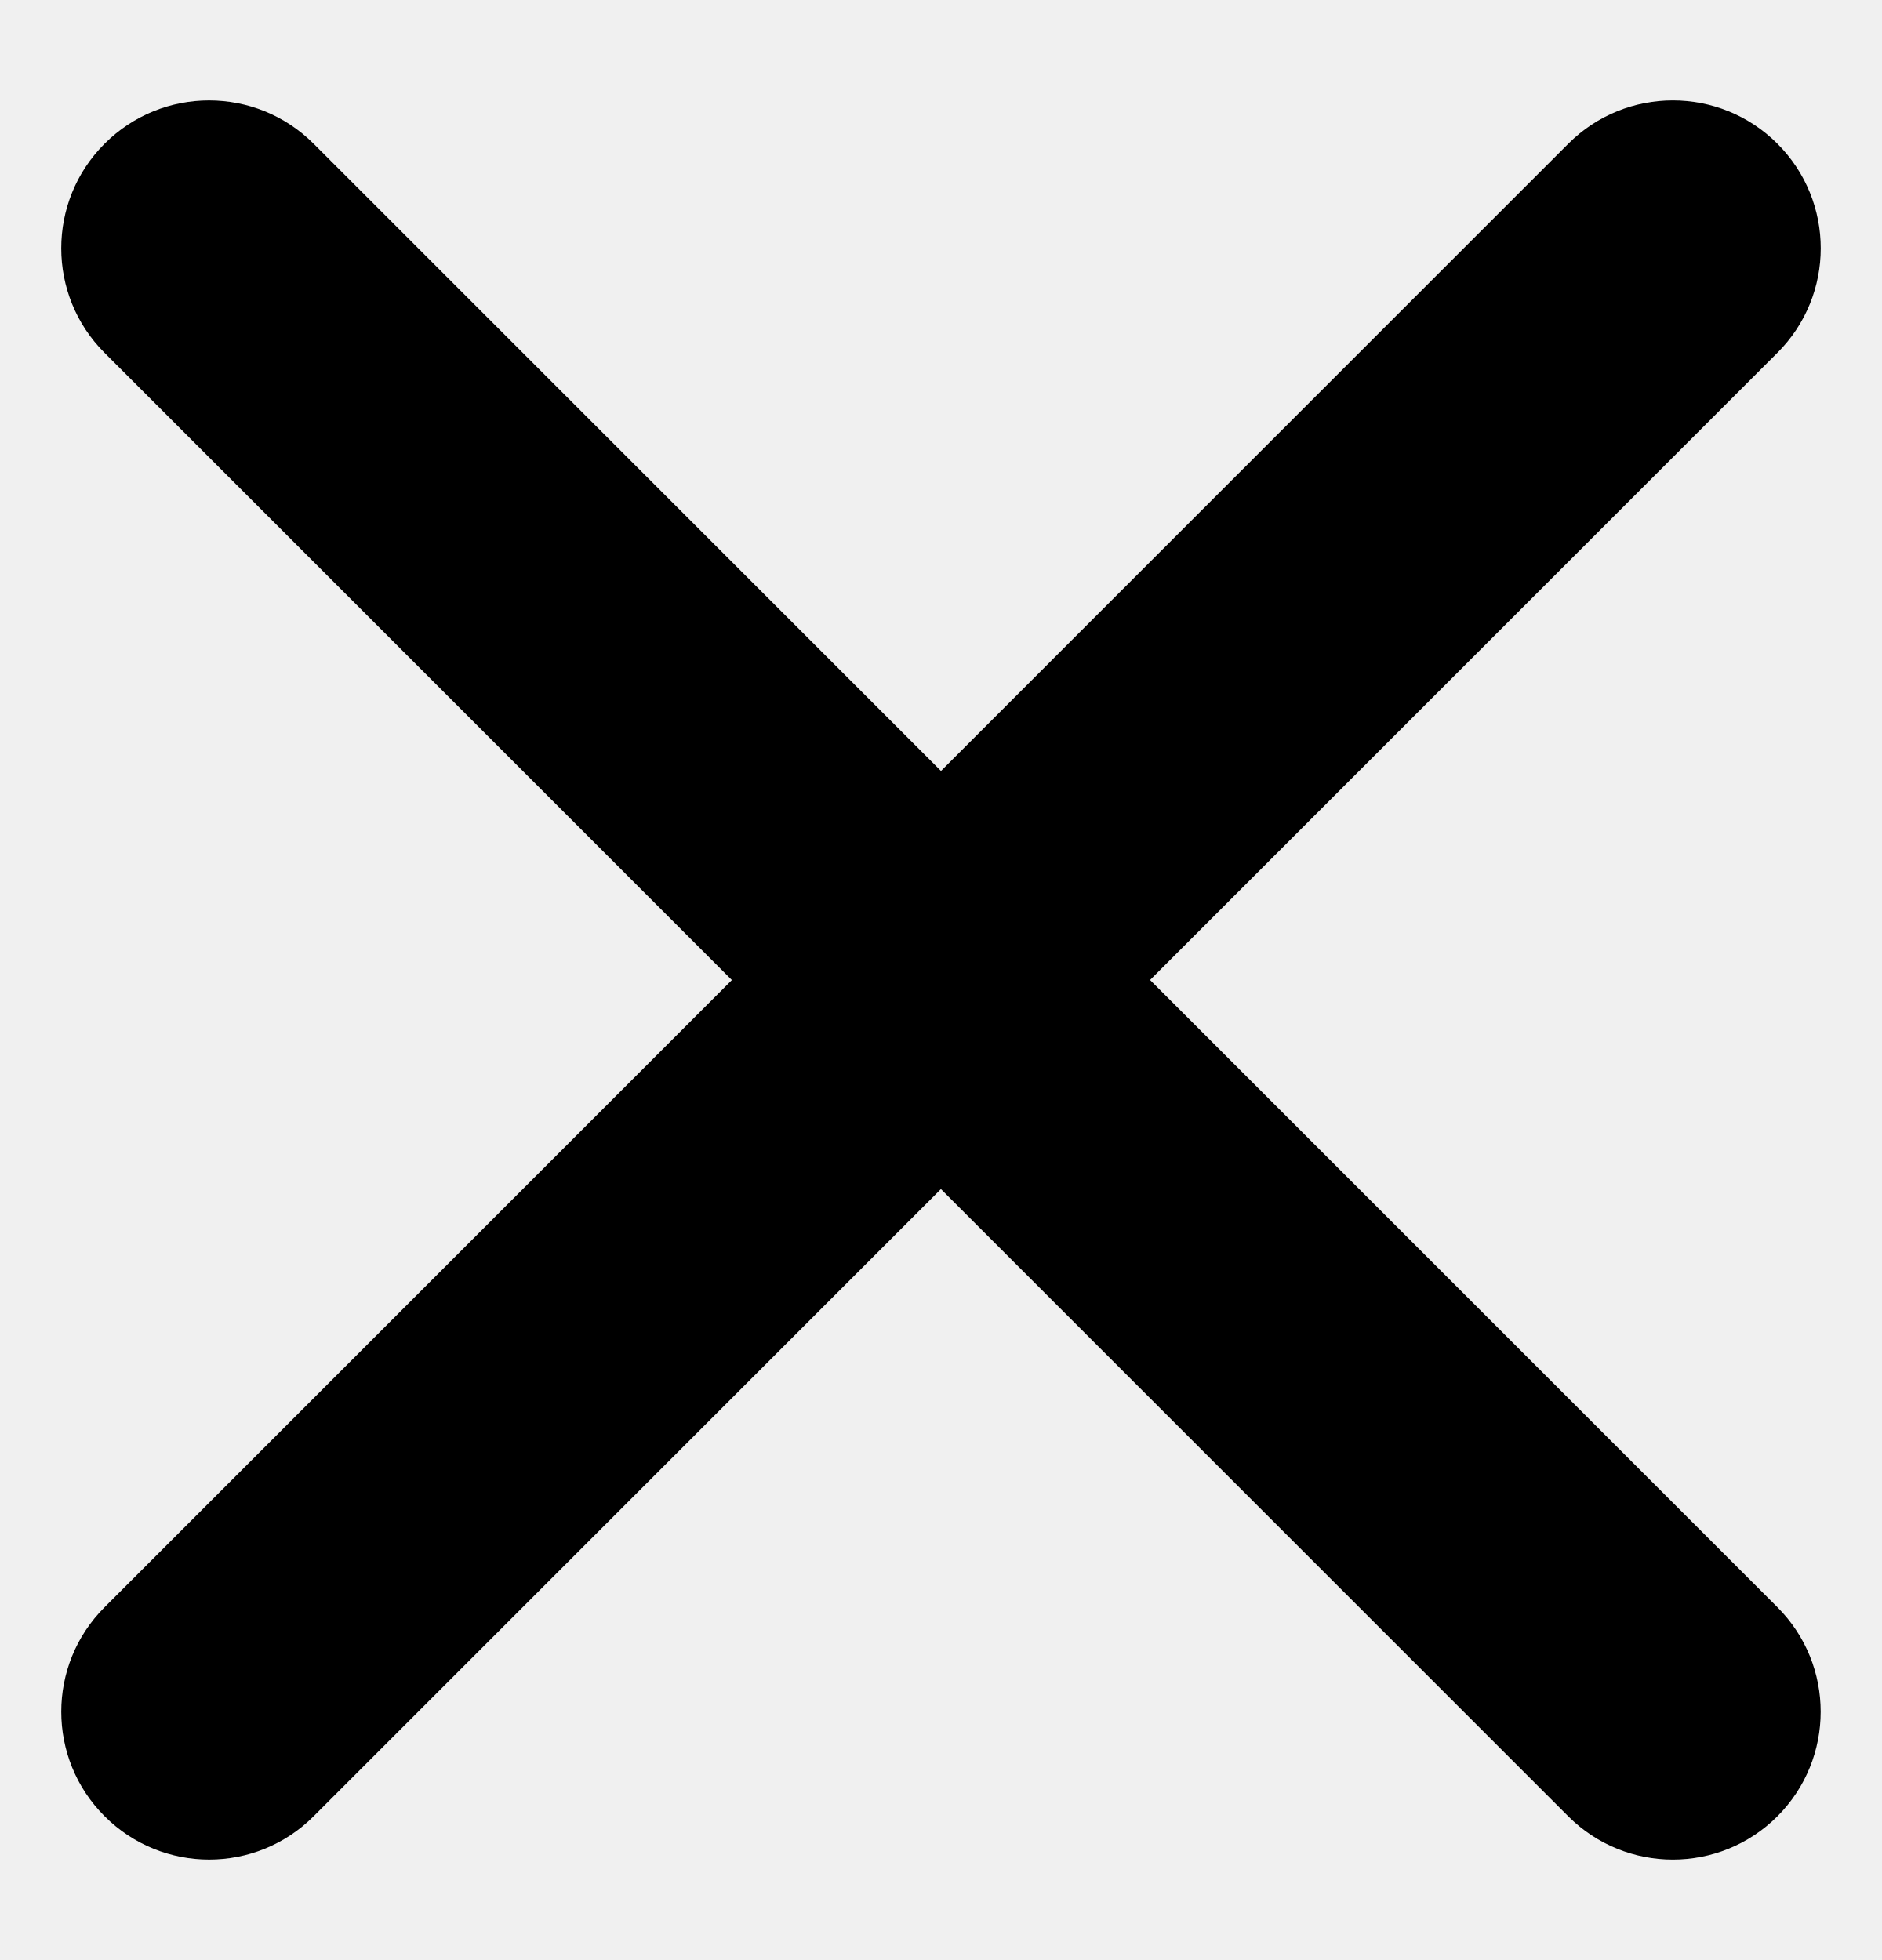
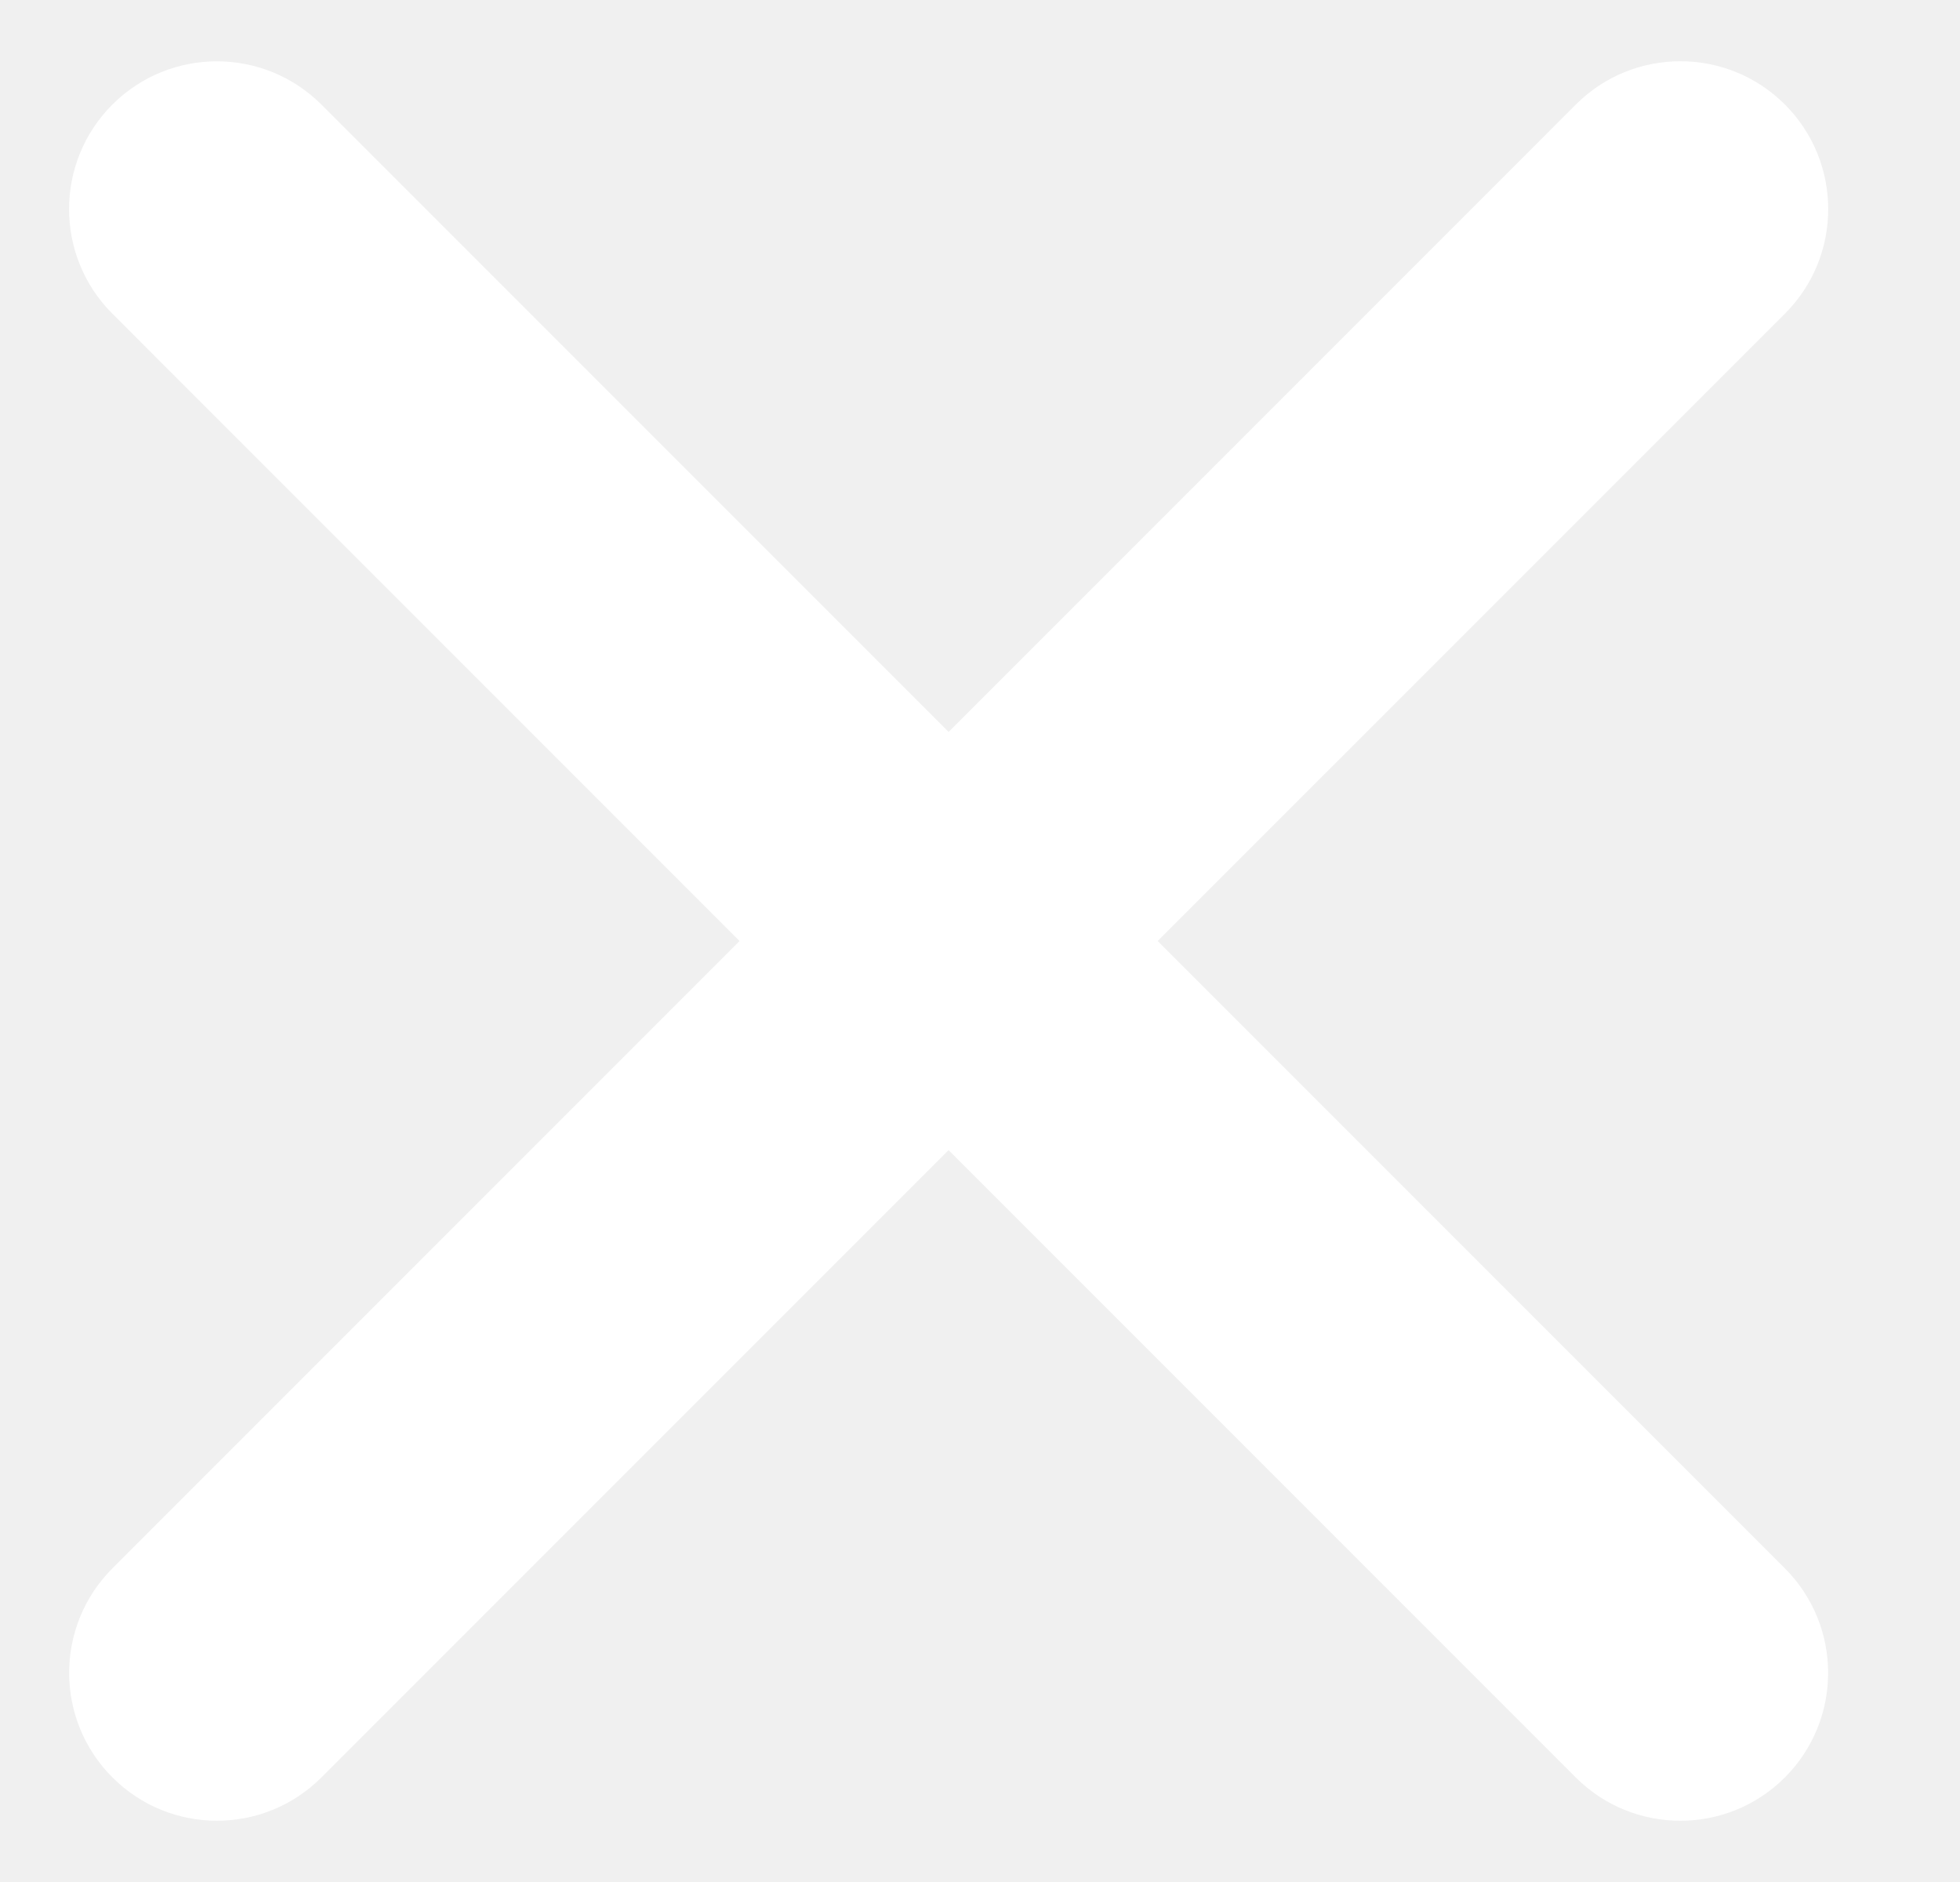
- <svg xmlns="http://www.w3.org/2000/svg" width="24" height="25" viewBox="0 0 24 25" fill="none">
-   <path d="M1.334 23.166C0.597 22.43 0.597 21.236 1.334 20.5L20 1.833C20.736 1.097 21.93 1.097 22.666 1.833V1.833C23.403 2.57 23.403 3.764 22.666 4.5L4 23.166C3.264 23.903 2.07 23.903 1.334 23.166V23.166Z" fill="black" />
-   <path d="M22.666 23.167C21.93 23.903 20.736 23.903 19.999 23.167L1.333 4.5C0.597 3.764 0.597 2.57 1.333 1.834V1.834C2.069 1.097 3.263 1.097 4 1.834L22.666 20.5C23.402 21.236 23.402 22.43 22.666 23.167V23.167Z" fill="black" />
+ <svg xmlns="http://www.w3.org/2000/svg" width="25" height="24" viewBox="0 0 25 24" fill="none">
+   <path d="M1.434 22.666C0.698 21.93 0.698 20.736 1.434 20L20.1 1.333C20.836 0.597 22.03 0.597 22.767 1.333V1.333C23.503 2.07 23.503 3.264 22.767 4L4.1 22.666C3.364 23.403 2.17 23.403 1.434 22.666V22.666Z" fill="white" />
+   <path d="M22.766 22.667C22.03 23.403 20.836 23.403 20.099 22.667L1.433 4C0.697 3.264 0.697 2.07 1.433 1.334V1.334C2.17 0.598 3.363 0.598 4.1 1.334L22.766 20C23.502 20.736 23.502 21.93 22.766 22.667V22.667Z" fill="white" />
</svg>
